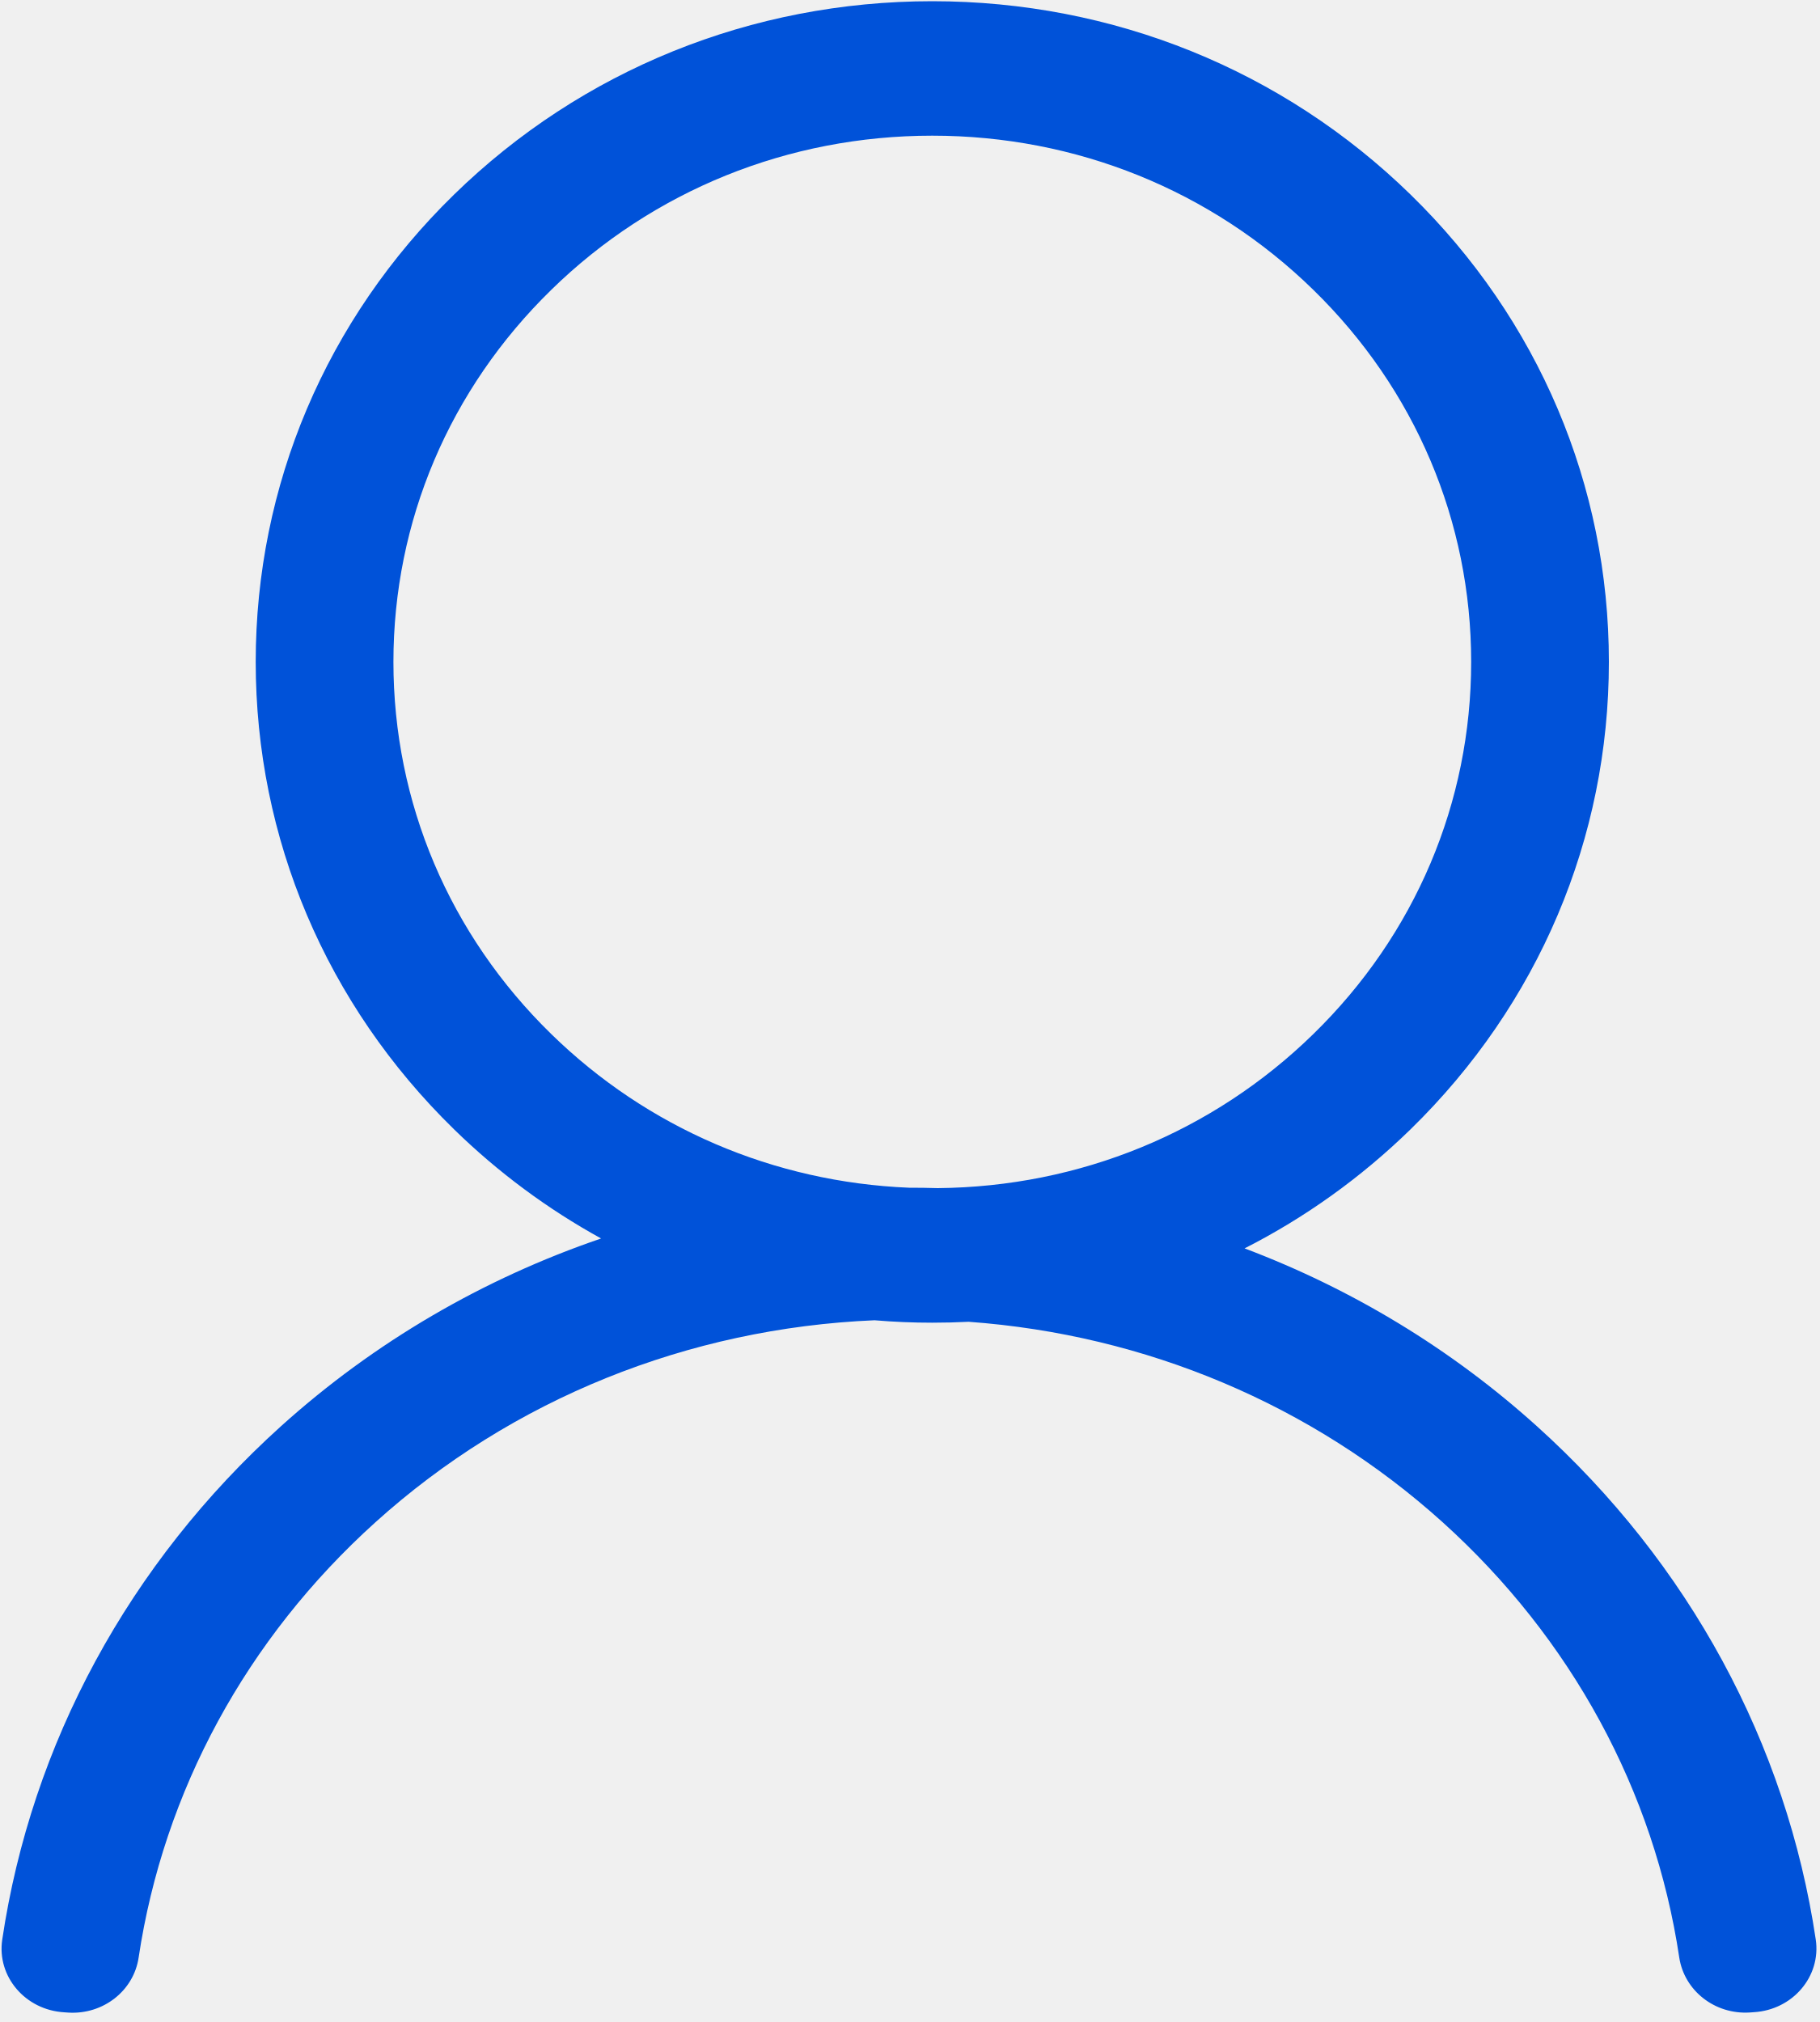
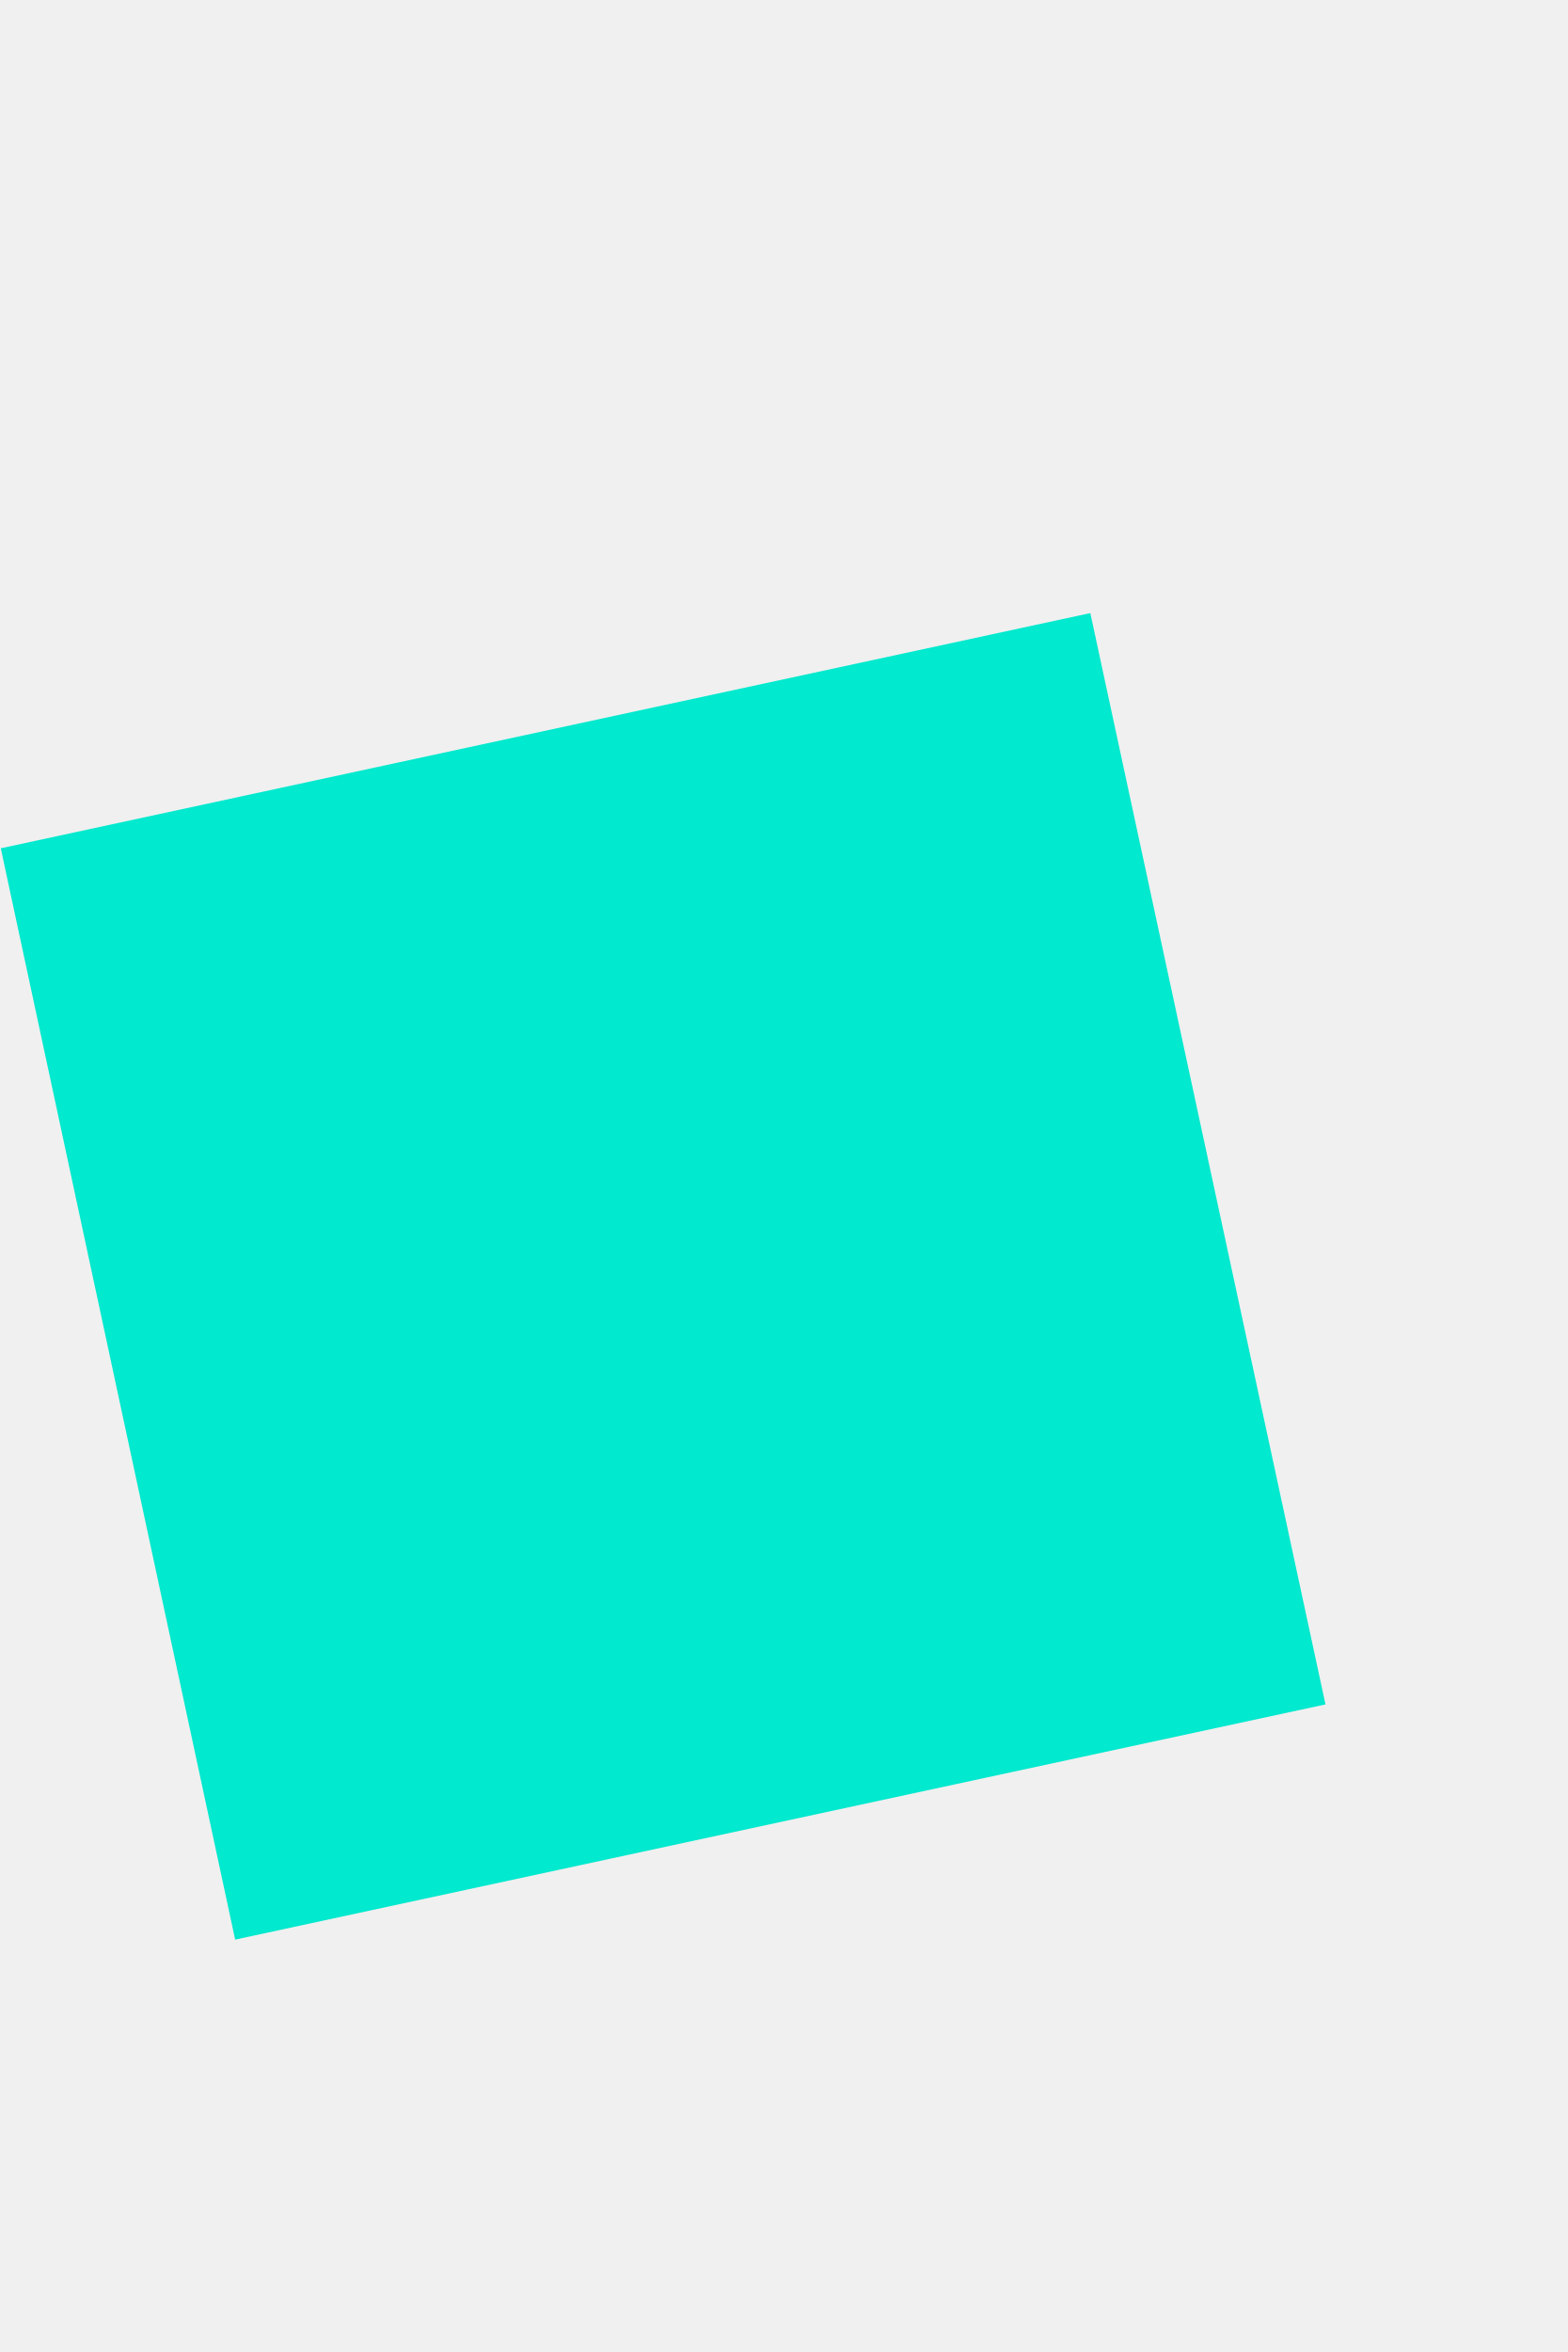
- <svg xmlns="http://www.w3.org/2000/svg" version="1.1" width="18px" height="20px">
+ <svg xmlns="http://www.w3.org/2000/svg" version="1.1" width="2px" height="3px">
  <defs>
    <pattern id="BGPattern" patternUnits="userSpaceOnUse" alignment="0 0" imageRepeat="None" />
-     <mask fill="white" id="Clip1755">
-       <path d="M 17.346 19.903  C 17.73 19.88  18.012 19.549  17.958 19.184  C 17.669 17.247  16.705 15.463  15.199 14.106  C 14.35 13.34  13.369 12.748  12.309 12.348  C 12.907 12.044  13.461 11.648  13.952 11.169  C 15.216 9.934  15.912 8.293  15.912 6.547  C 15.912 4.802  15.216 3.16  13.952 1.926  C 12.688 0.692  11.008 0.012  9.22 0.012  C 7.433 0.012  5.753 0.692  4.489 1.926  C 3.225 3.16  2.529 4.802  2.529 6.547  C 2.529 8.293  3.225 9.934  4.489 11.169  C 4.928 11.598  5.418 11.96  5.945 12.25  C 4.779 12.648  3.702 13.275  2.78 14.106  C 1.275 15.464  0.311 17.247  0.022 19.186  C -0.032 19.55  0.25 19.881  0.634 19.904  L 0.676 19.907  C 1.021 19.928  1.322 19.691  1.371 19.363  C 1.618 17.72  2.436 16.208  3.714 15.056  C 5.064 13.838  6.805 13.137  8.649 13.059  C 8.838 13.075  9.029 13.083  9.22 13.083  C 9.341 13.083  9.461 13.08  9.58 13.074  C 11.331 13.201  12.977 13.893  14.266 15.055  C 15.543 16.207  16.362 17.719  16.608 19.362  C 16.658 19.69  16.959 19.927  17.304 19.906  L 17.346 19.903  Z M 5.452 10.228  C 4.445 9.245  3.891 7.938  3.891 6.547  C 3.891 5.157  4.445 3.85  5.452 2.867  C 6.458 1.883  7.797 1.342  9.22 1.342  C 10.644 1.342  11.982 1.883  12.989 2.867  C 13.996 3.85  14.55 5.157  14.55 6.547  C 14.55 7.938  13.996 9.245  12.989 10.228  C 11.995 11.199  10.678 11.739  9.275 11.752  C 9.181 11.749  9.086 11.748  8.991 11.748  C 7.653 11.693  6.404 11.158  5.452 10.228  Z " fill-rule="evenodd" />
+     <mask fill="white" id="Clip12">
+       <path d="M 1.691 2.174  L 1.391 0.782  L 0.001 1.082  L 0.3 2.474  L 1.691 2.174  Z " fill-rule="evenodd" />
    </mask>
  </defs>
-   <g transform="matrix(1 0 0 1 -1390 -32 )">
-     <path d="M 17.346 19.903  C 17.73 19.88  18.012 19.549  17.958 19.184  C 17.669 17.247  16.705 15.463  15.199 14.106  C 14.35 13.34  13.369 12.748  12.309 12.348  C 12.907 12.044  13.461 11.648  13.952 11.169  C 15.216 9.934  15.912 8.293  15.912 6.547  C 15.912 4.802  15.216 3.16  13.952 1.926  C 12.688 0.692  11.008 0.012  9.22 0.012  C 7.433 0.012  5.753 0.692  4.489 1.926  C 3.225 3.16  2.529 4.802  2.529 6.547  C 2.529 8.293  3.225 9.934  4.489 11.169  C 4.928 11.598  5.418 11.96  5.945 12.25  C 4.779 12.648  3.702 13.275  2.78 14.106  C 1.275 15.464  0.311 17.247  0.022 19.186  C -0.032 19.55  0.25 19.881  0.634 19.904  L 0.676 19.907  C 1.021 19.928  1.322 19.691  1.371 19.363  C 1.618 17.72  2.436 16.208  3.714 15.056  C 5.064 13.838  6.805 13.137  8.649 13.059  C 8.838 13.075  9.029 13.083  9.22 13.083  C 9.341 13.083  9.461 13.08  9.58 13.074  C 11.331 13.201  12.977 13.893  14.266 15.055  C 15.543 16.207  16.362 17.719  16.608 19.362  C 16.658 19.69  16.959 19.927  17.304 19.906  L 17.346 19.903  Z M 5.452 10.228  C 4.445 9.245  3.891 7.938  3.891 6.547  C 3.891 5.157  4.445 3.85  5.452 2.867  C 6.458 1.883  7.797 1.342  9.22 1.342  C 10.644 1.342  11.982 1.883  12.989 2.867  C 13.996 3.85  14.55 5.157  14.55 6.547  C 14.55 7.938  13.996 9.245  12.989 10.228  C 11.995 11.199  10.678 11.739  9.275 11.752  C 9.181 11.749  9.086 11.748  8.991 11.748  C 7.653 11.693  6.404 11.158  5.452 10.228  Z " fill-rule="nonzero" fill="rgba(0, 82, 217, 1)" stroke="none" transform="matrix(1 0 0 1 1390 32 )" class="fill" />
-     <path d="M 17.346 19.903  C 17.73 19.88  18.012 19.549  17.958 19.184  C 17.669 17.247  16.705 15.463  15.199 14.106  C 14.35 13.34  13.369 12.748  12.309 12.348  C 12.907 12.044  13.461 11.648  13.952 11.169  C 15.216 9.934  15.912 8.293  15.912 6.547  C 15.912 4.802  15.216 3.16  13.952 1.926  C 12.688 0.692  11.008 0.012  9.22 0.012  C 7.433 0.012  5.753 0.692  4.489 1.926  C 3.225 3.16  2.529 4.802  2.529 6.547  C 2.529 8.293  3.225 9.934  4.489 11.169  C 4.928 11.598  5.418 11.96  5.945 12.25  C 4.779 12.648  3.702 13.275  2.78 14.106  C 1.275 15.464  0.311 17.247  0.022 19.186  C -0.032 19.55  0.25 19.881  0.634 19.904  L 0.676 19.907  C 1.021 19.928  1.322 19.691  1.371 19.363  C 1.618 17.72  2.436 16.208  3.714 15.056  C 5.064 13.838  6.805 13.137  8.649 13.059  C 8.838 13.075  9.029 13.083  9.22 13.083  C 9.341 13.083  9.461 13.08  9.58 13.074  C 11.331 13.201  12.977 13.893  14.266 15.055  C 15.543 16.207  16.362 17.719  16.608 19.362  C 16.658 19.69  16.959 19.927  17.304 19.906  L 17.346 19.903  Z " stroke-width="0" stroke-dasharray="0" stroke="rgba(255, 255, 255, 0)" fill="none" transform="matrix(1 0 0 1 1390 32 )" class="stroke" mask="url(#Clip1755)" />
-     <path d="M 5.452 10.228  C 4.445 9.245  3.891 7.938  3.891 6.547  C 3.891 5.157  4.445 3.85  5.452 2.867  C 6.458 1.883  7.797 1.342  9.22 1.342  C 10.644 1.342  11.982 1.883  12.989 2.867  C 13.996 3.85  14.55 5.157  14.55 6.547  C 14.55 7.938  13.996 9.245  12.989 10.228  C 11.995 11.199  10.678 11.739  9.275 11.752  C 9.181 11.749  9.086 11.748  8.991 11.748  C 7.653 11.693  6.404 11.158  5.452 10.228  Z " stroke-width="0" stroke-dasharray="0" stroke="rgba(255, 255, 255, 0)" fill="none" transform="matrix(1 0 0 1 1390 32 )" class="stroke" mask="url(#Clip1755)" />
+   <g transform="matrix(1 0 0 1 -24 -18 )">
+     <path d="M 1.691 2.174  L 1.391 0.782  L 0.001 1.082  L 0.3 2.474  L 1.691 2.174  Z " fill-rule="nonzero" fill="rgba(1, 233, 206, 1)" stroke="none" transform="matrix(1 0 0 1 24 18 )" class="fill" />
+     <path d="M 1.691 2.174  L 1.391 0.782  L 0.001 1.082  L 0.3 2.474  L 1.691 2.174  Z " stroke-width="0" stroke-dasharray="0" stroke="rgba(255, 255, 255, 0)" fill="none" transform="matrix(1 0 0 1 24 18 )" class="stroke" mask="url(#Clip12)" />
  </g>
</svg>
